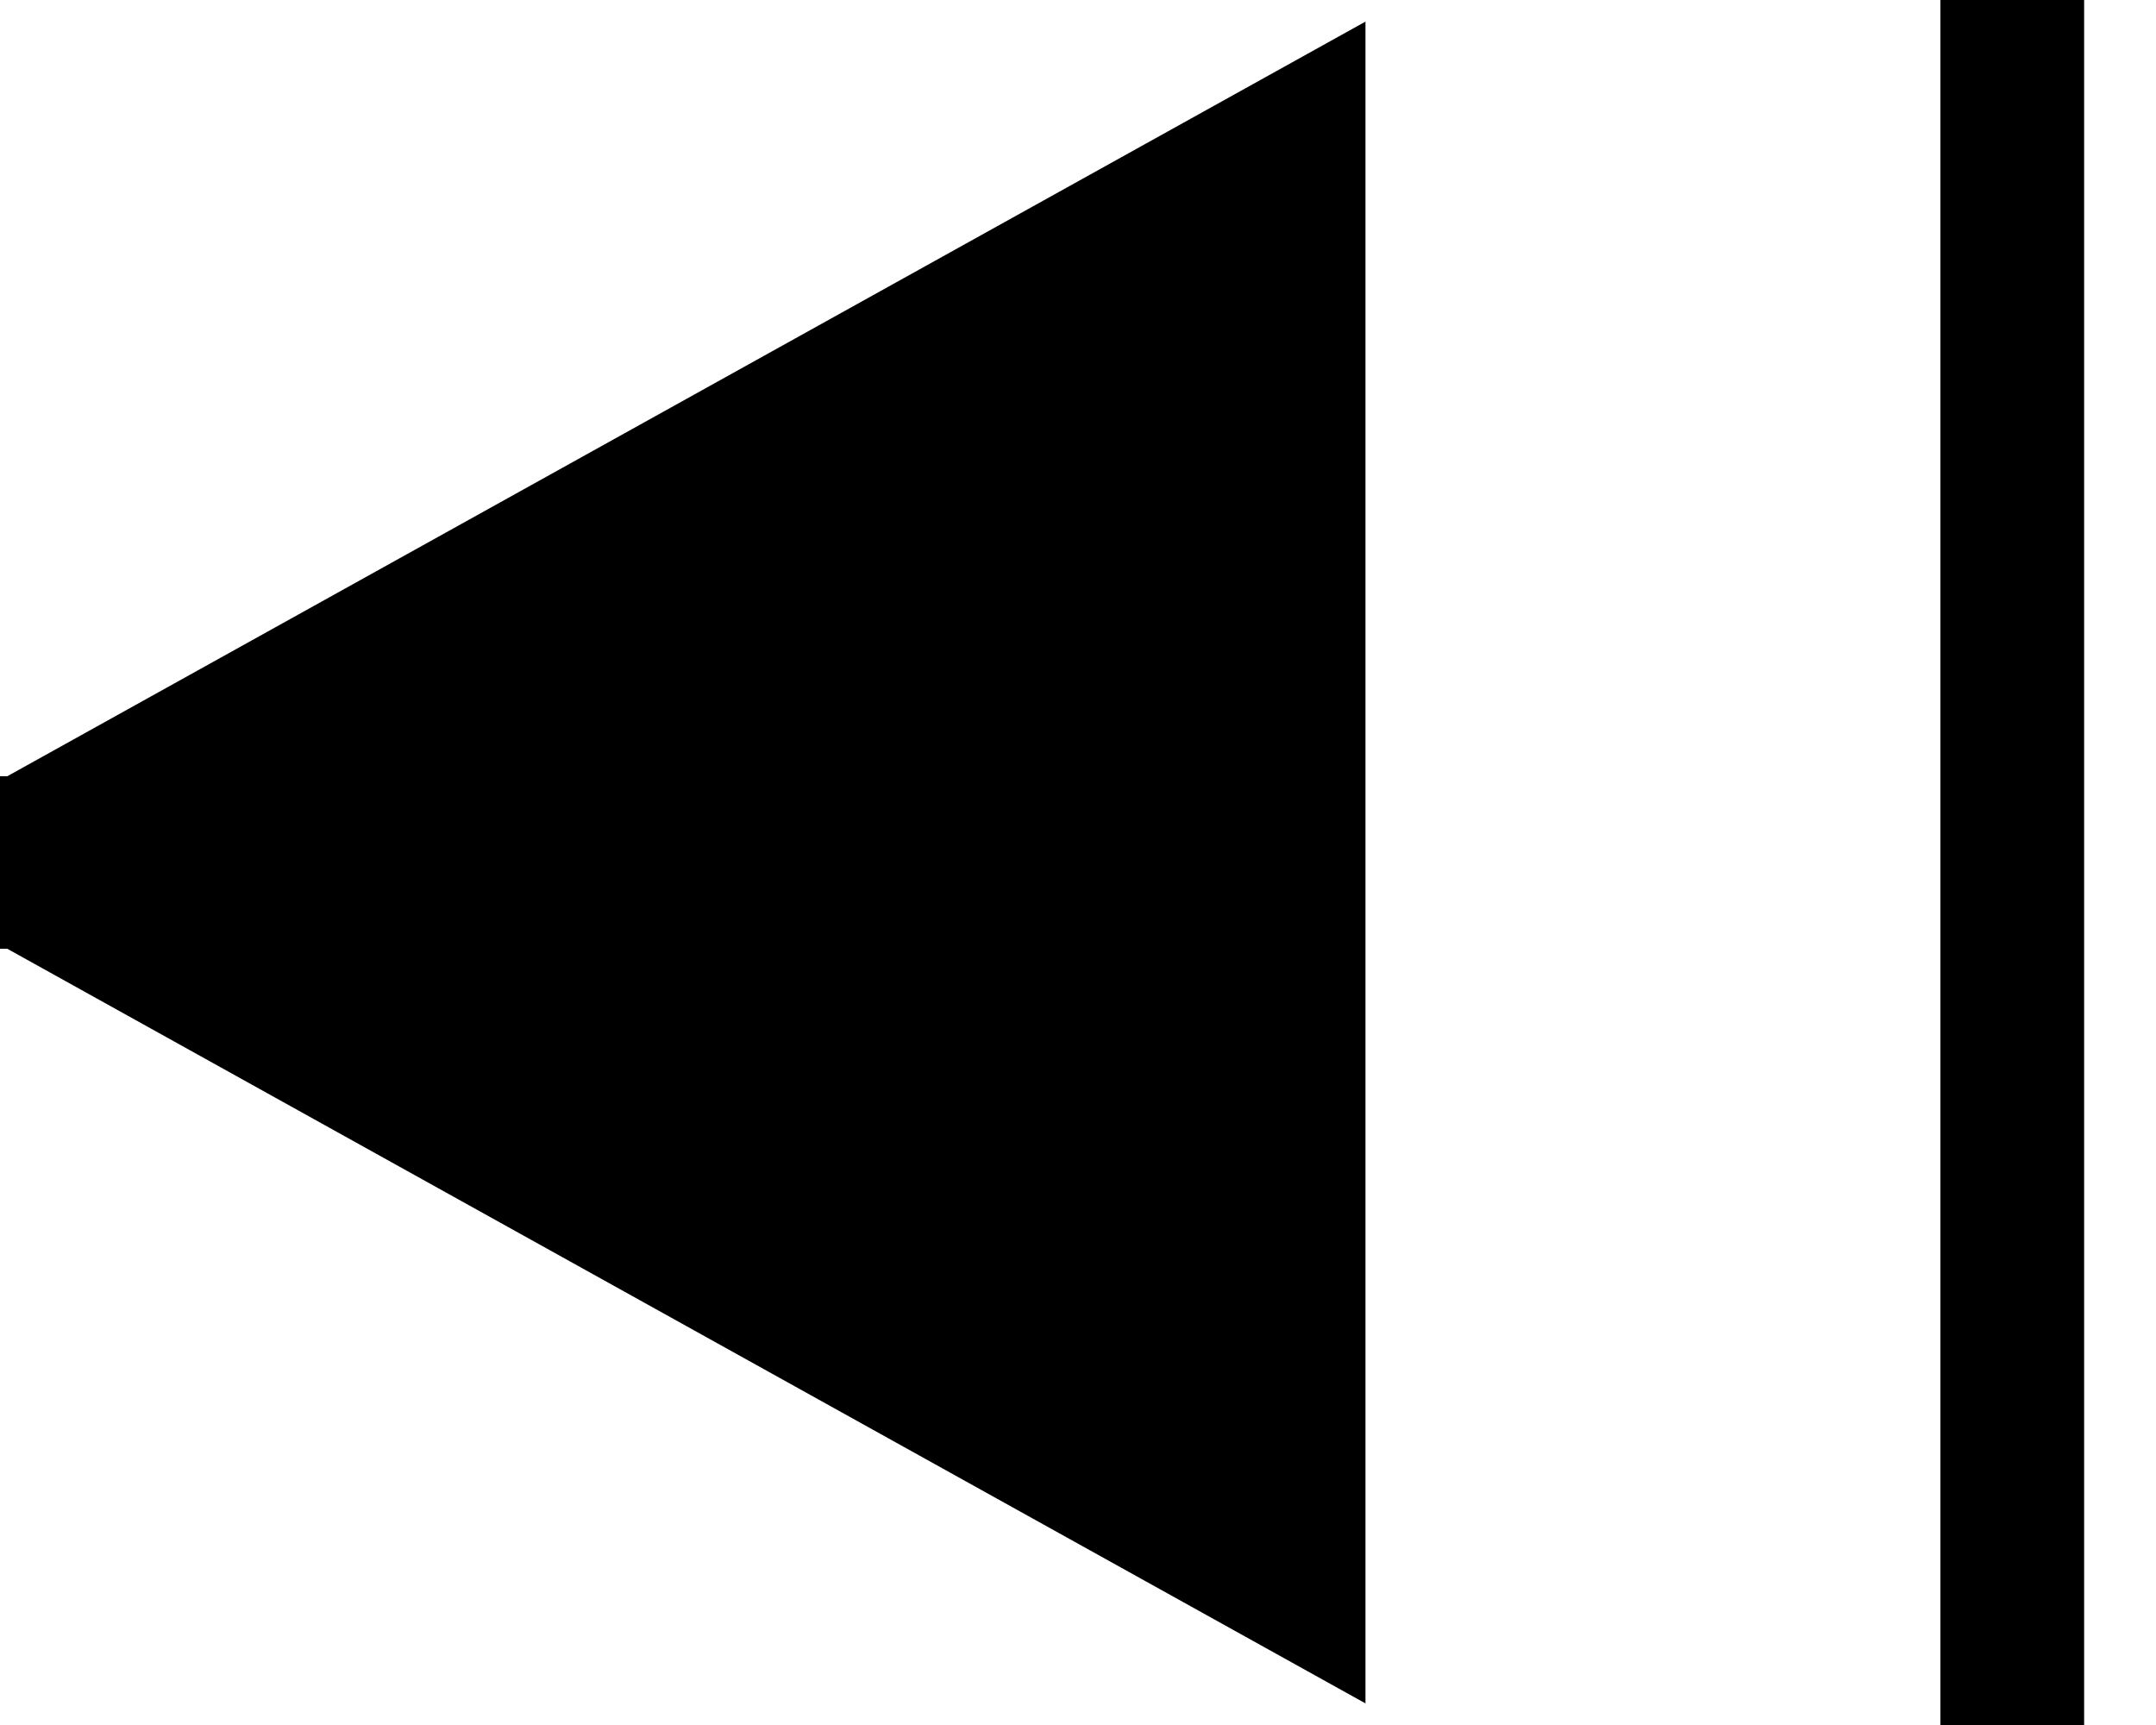
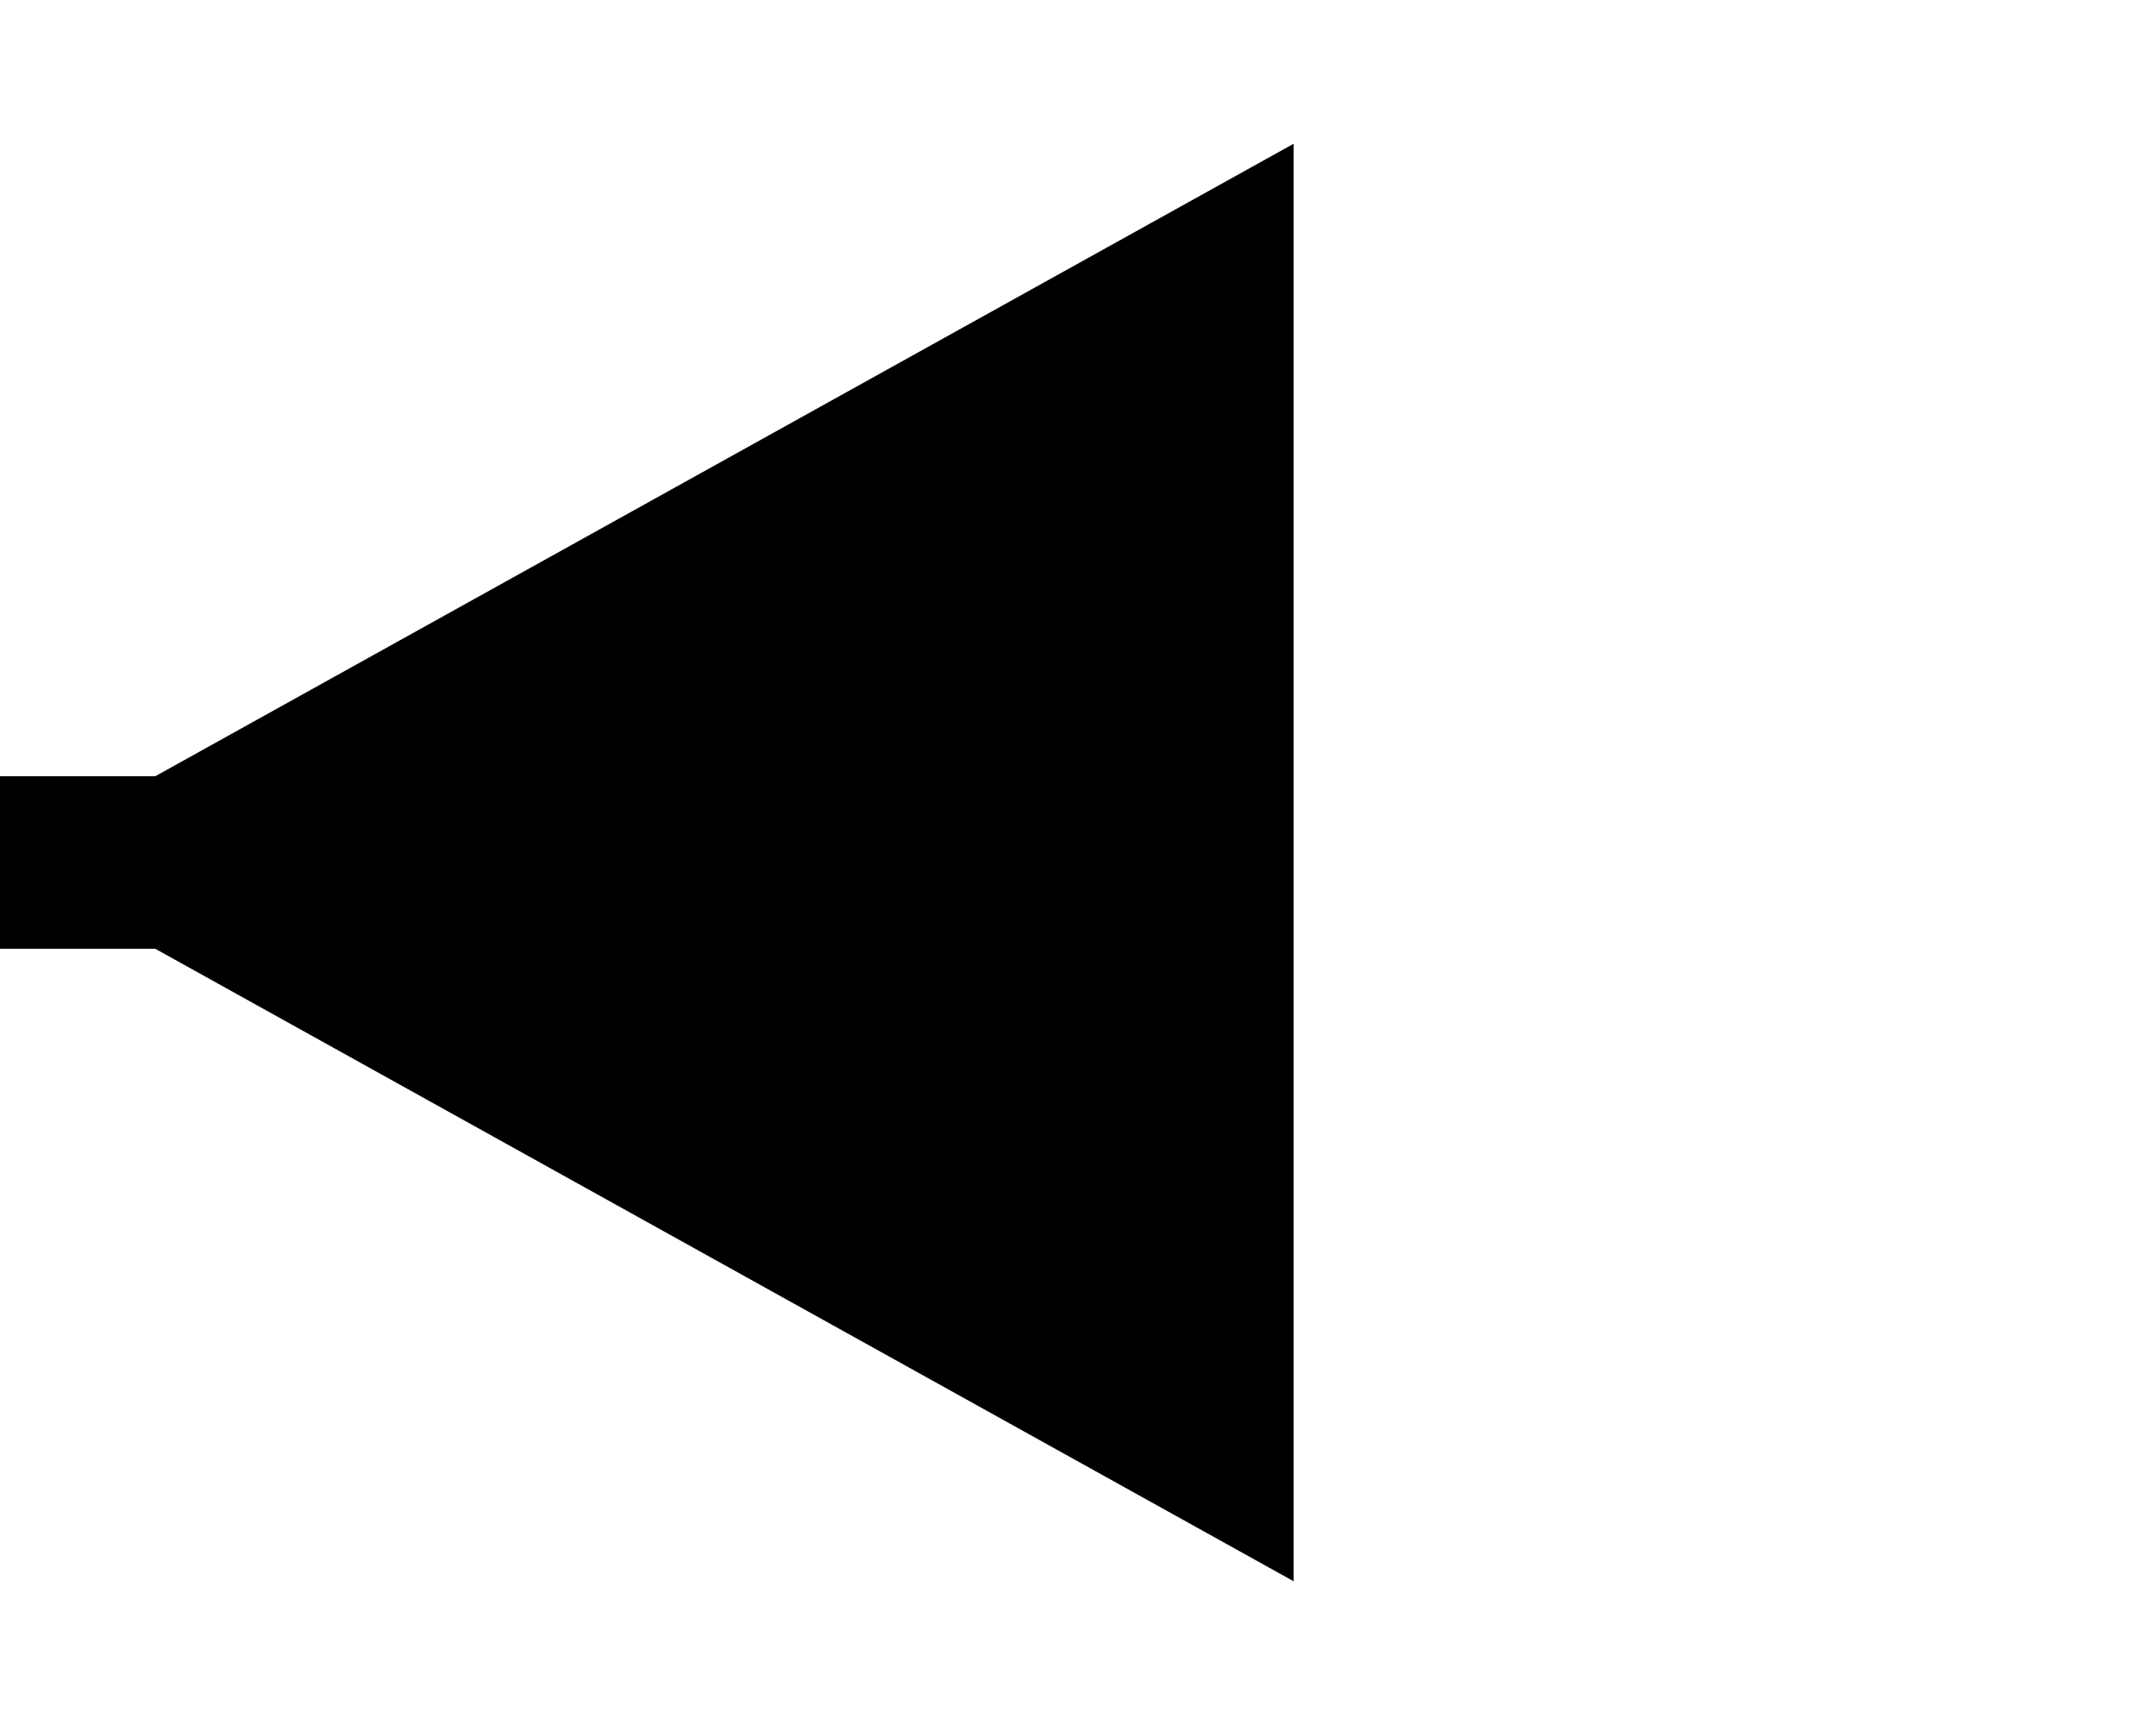
- <svg xmlns="http://www.w3.org/2000/svg" id="mim-necessary-stimulation" version="1.1" baseProfile="full" width="15" height="12" class="board-fill-color solid-stroke" style="stroke:black" viewBox="0 0 15 12">
+ <svg xmlns="http://www.w3.org/2000/svg" id="mim-necessary-stimulation" version="1.1" baseProfile="full" width="15" height="12" class="board-fill-color default-stroke-color solid-stroke" viewBox="0 0 15 12">
  <rect stroke="none" x="0" y="5.4" width="2" height="1.2" />
  <line fill="none" stroke-width="1" x1="14" y1="0" x2="14" y2="12" />
  <polygon stroke-width="1" points="9,11 0,6 9,1" />
</svg>
